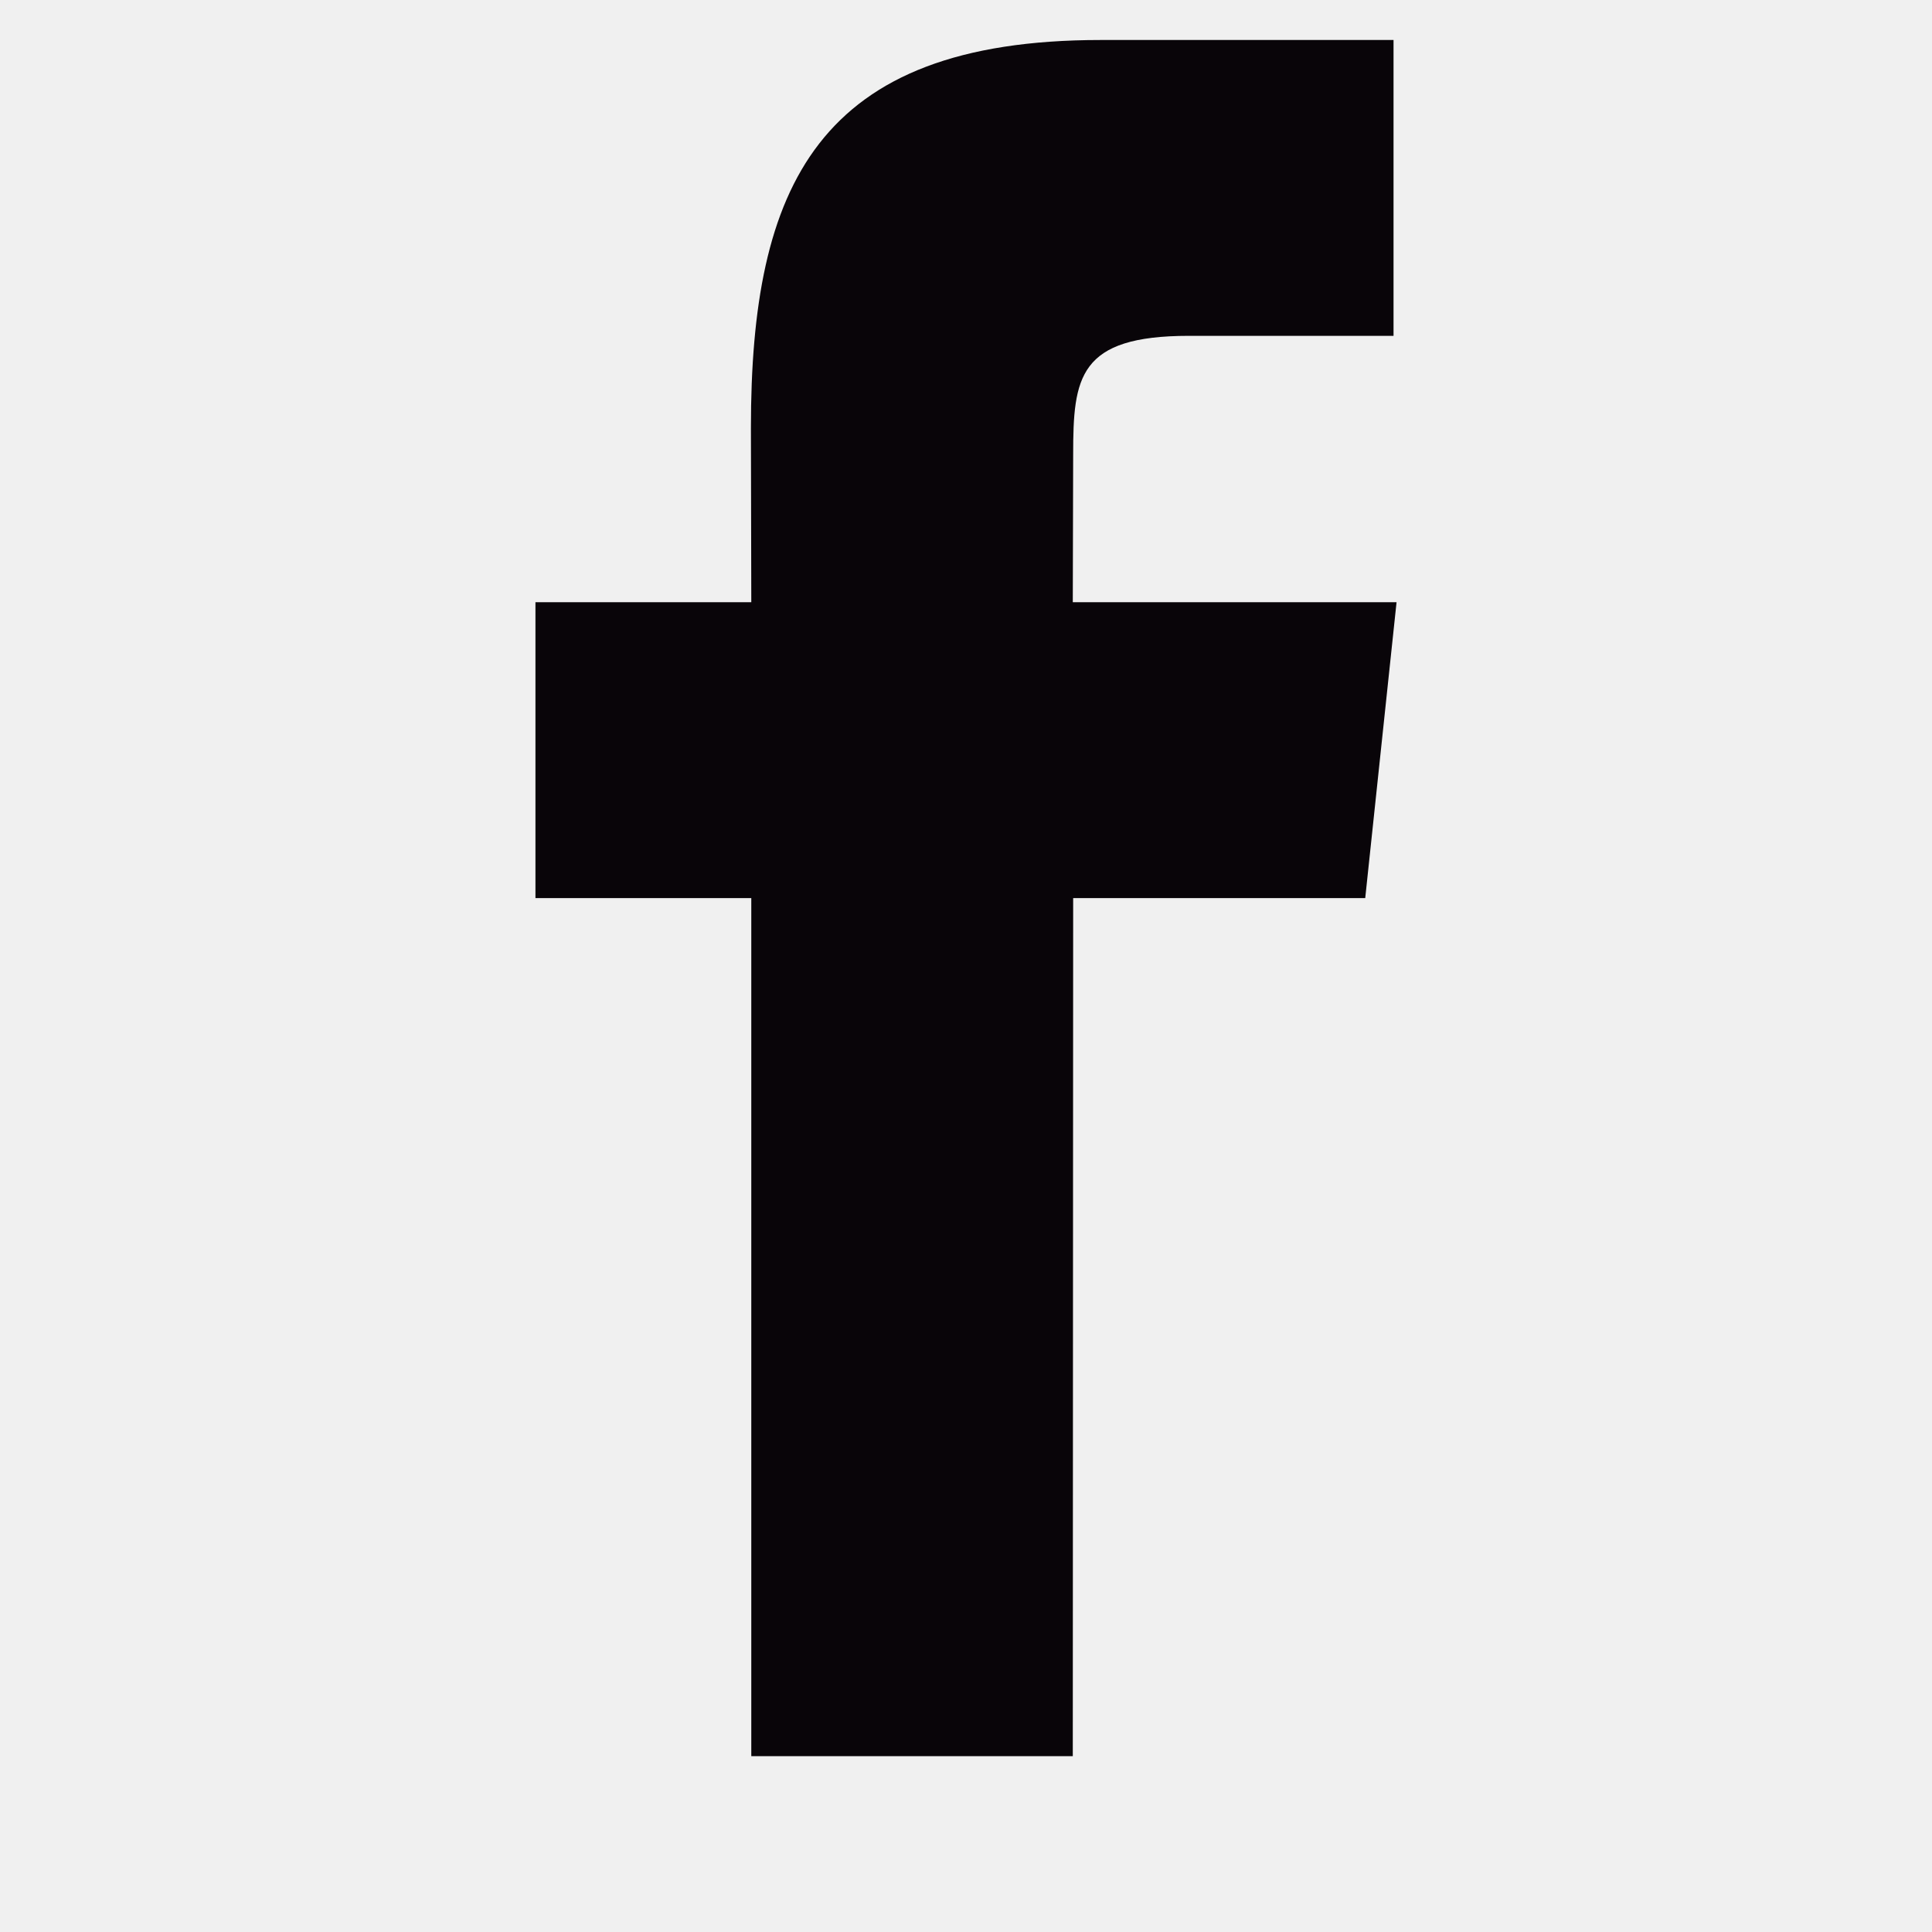
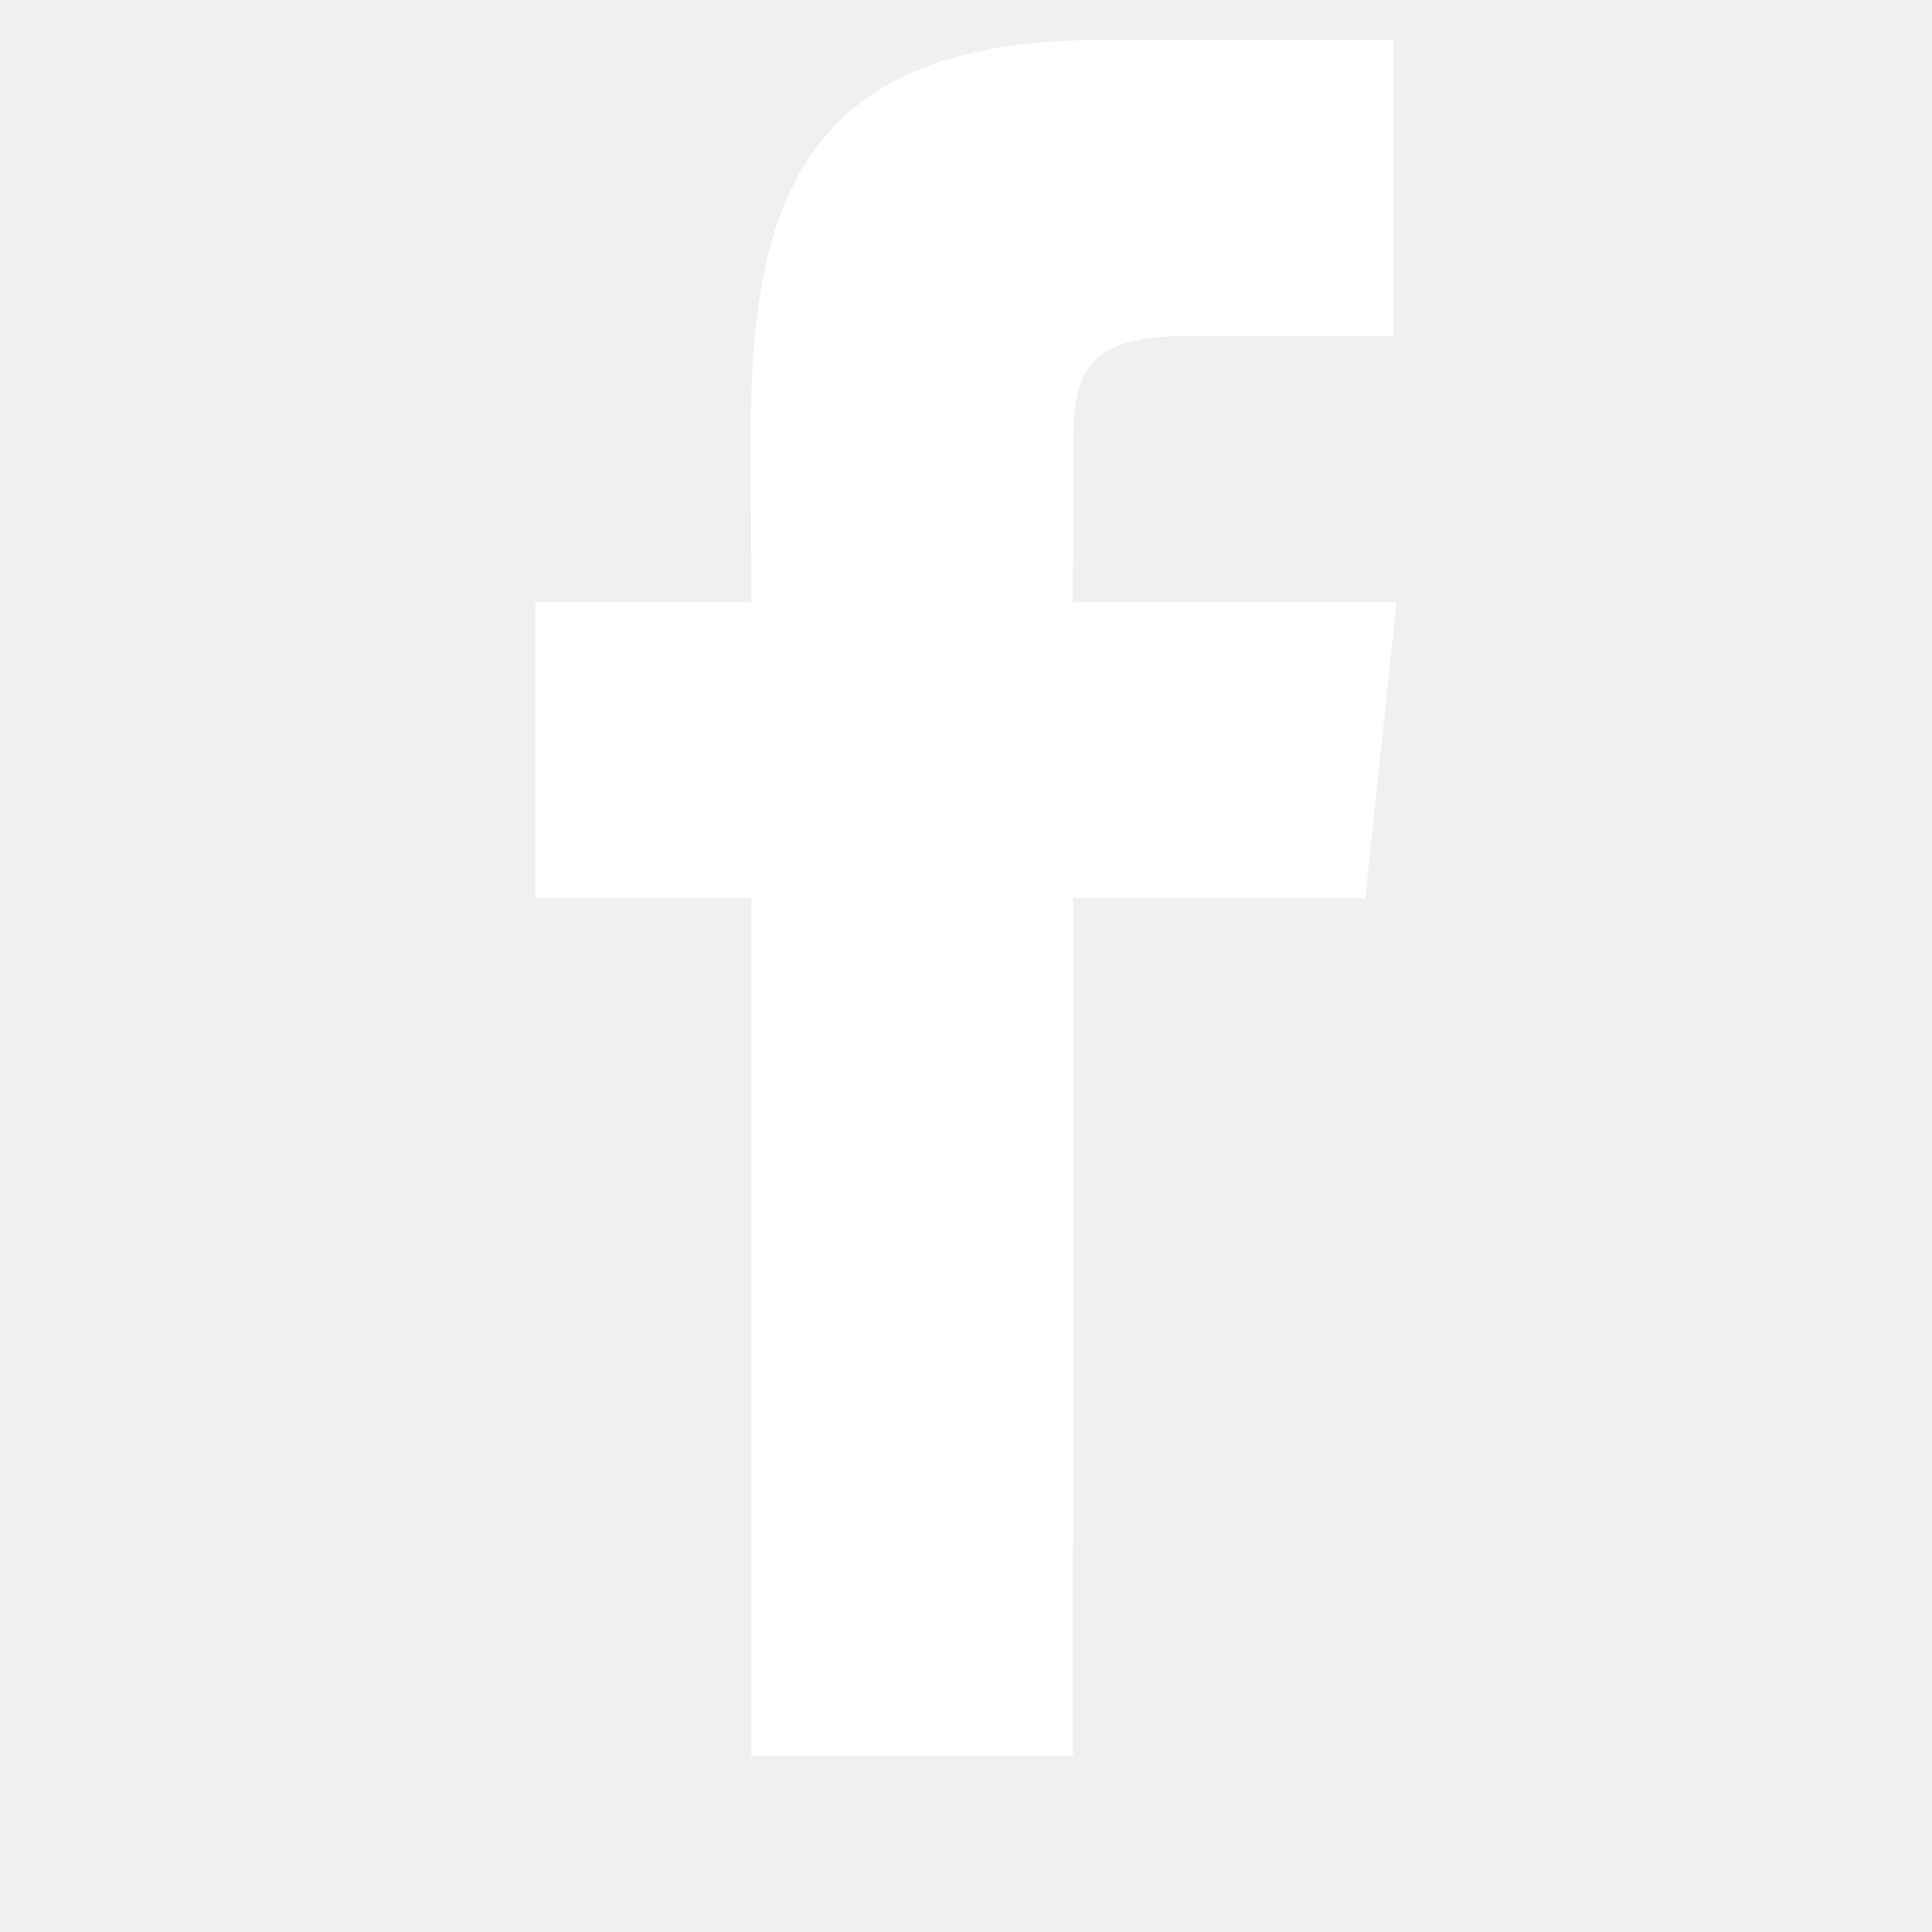
<svg xmlns="http://www.w3.org/2000/svg" version="1.1" id="Capa_1" x="0px" y="0px" width="512px" height="512px" viewBox="0 0 512 512" style="enable-background:new 0 0 512 512;" xml:space="preserve">
  <g>
-     <path style="fill:#090509;" d="M284.3,159.6l0.1-39.2c0-20.4,1.4-31.4,30.7-31.4h54.2V10.6h-77.6c-75.3,0-92.7,38.9-92.7,102.8   l0.1,46.2l-57.2,0V238h57.2v227.4h85.2l0.1-227.4l77.4,0l8.3-78.4H284.3z" />
+     <path fill="#ffffff" d="M284.3,159.6l0.1-39.2c0-20.4,1.4-31.4,30.7-31.4h54.2V10.6h-77.6c-75.3,0-92.7,38.9-92.7,102.8   l0.1,46.2l-57.2,0V238h57.2v227.4h85.2l0.1-227.4l77.4,0l8.3-78.4H284.3z" />
  </g>
</svg>
